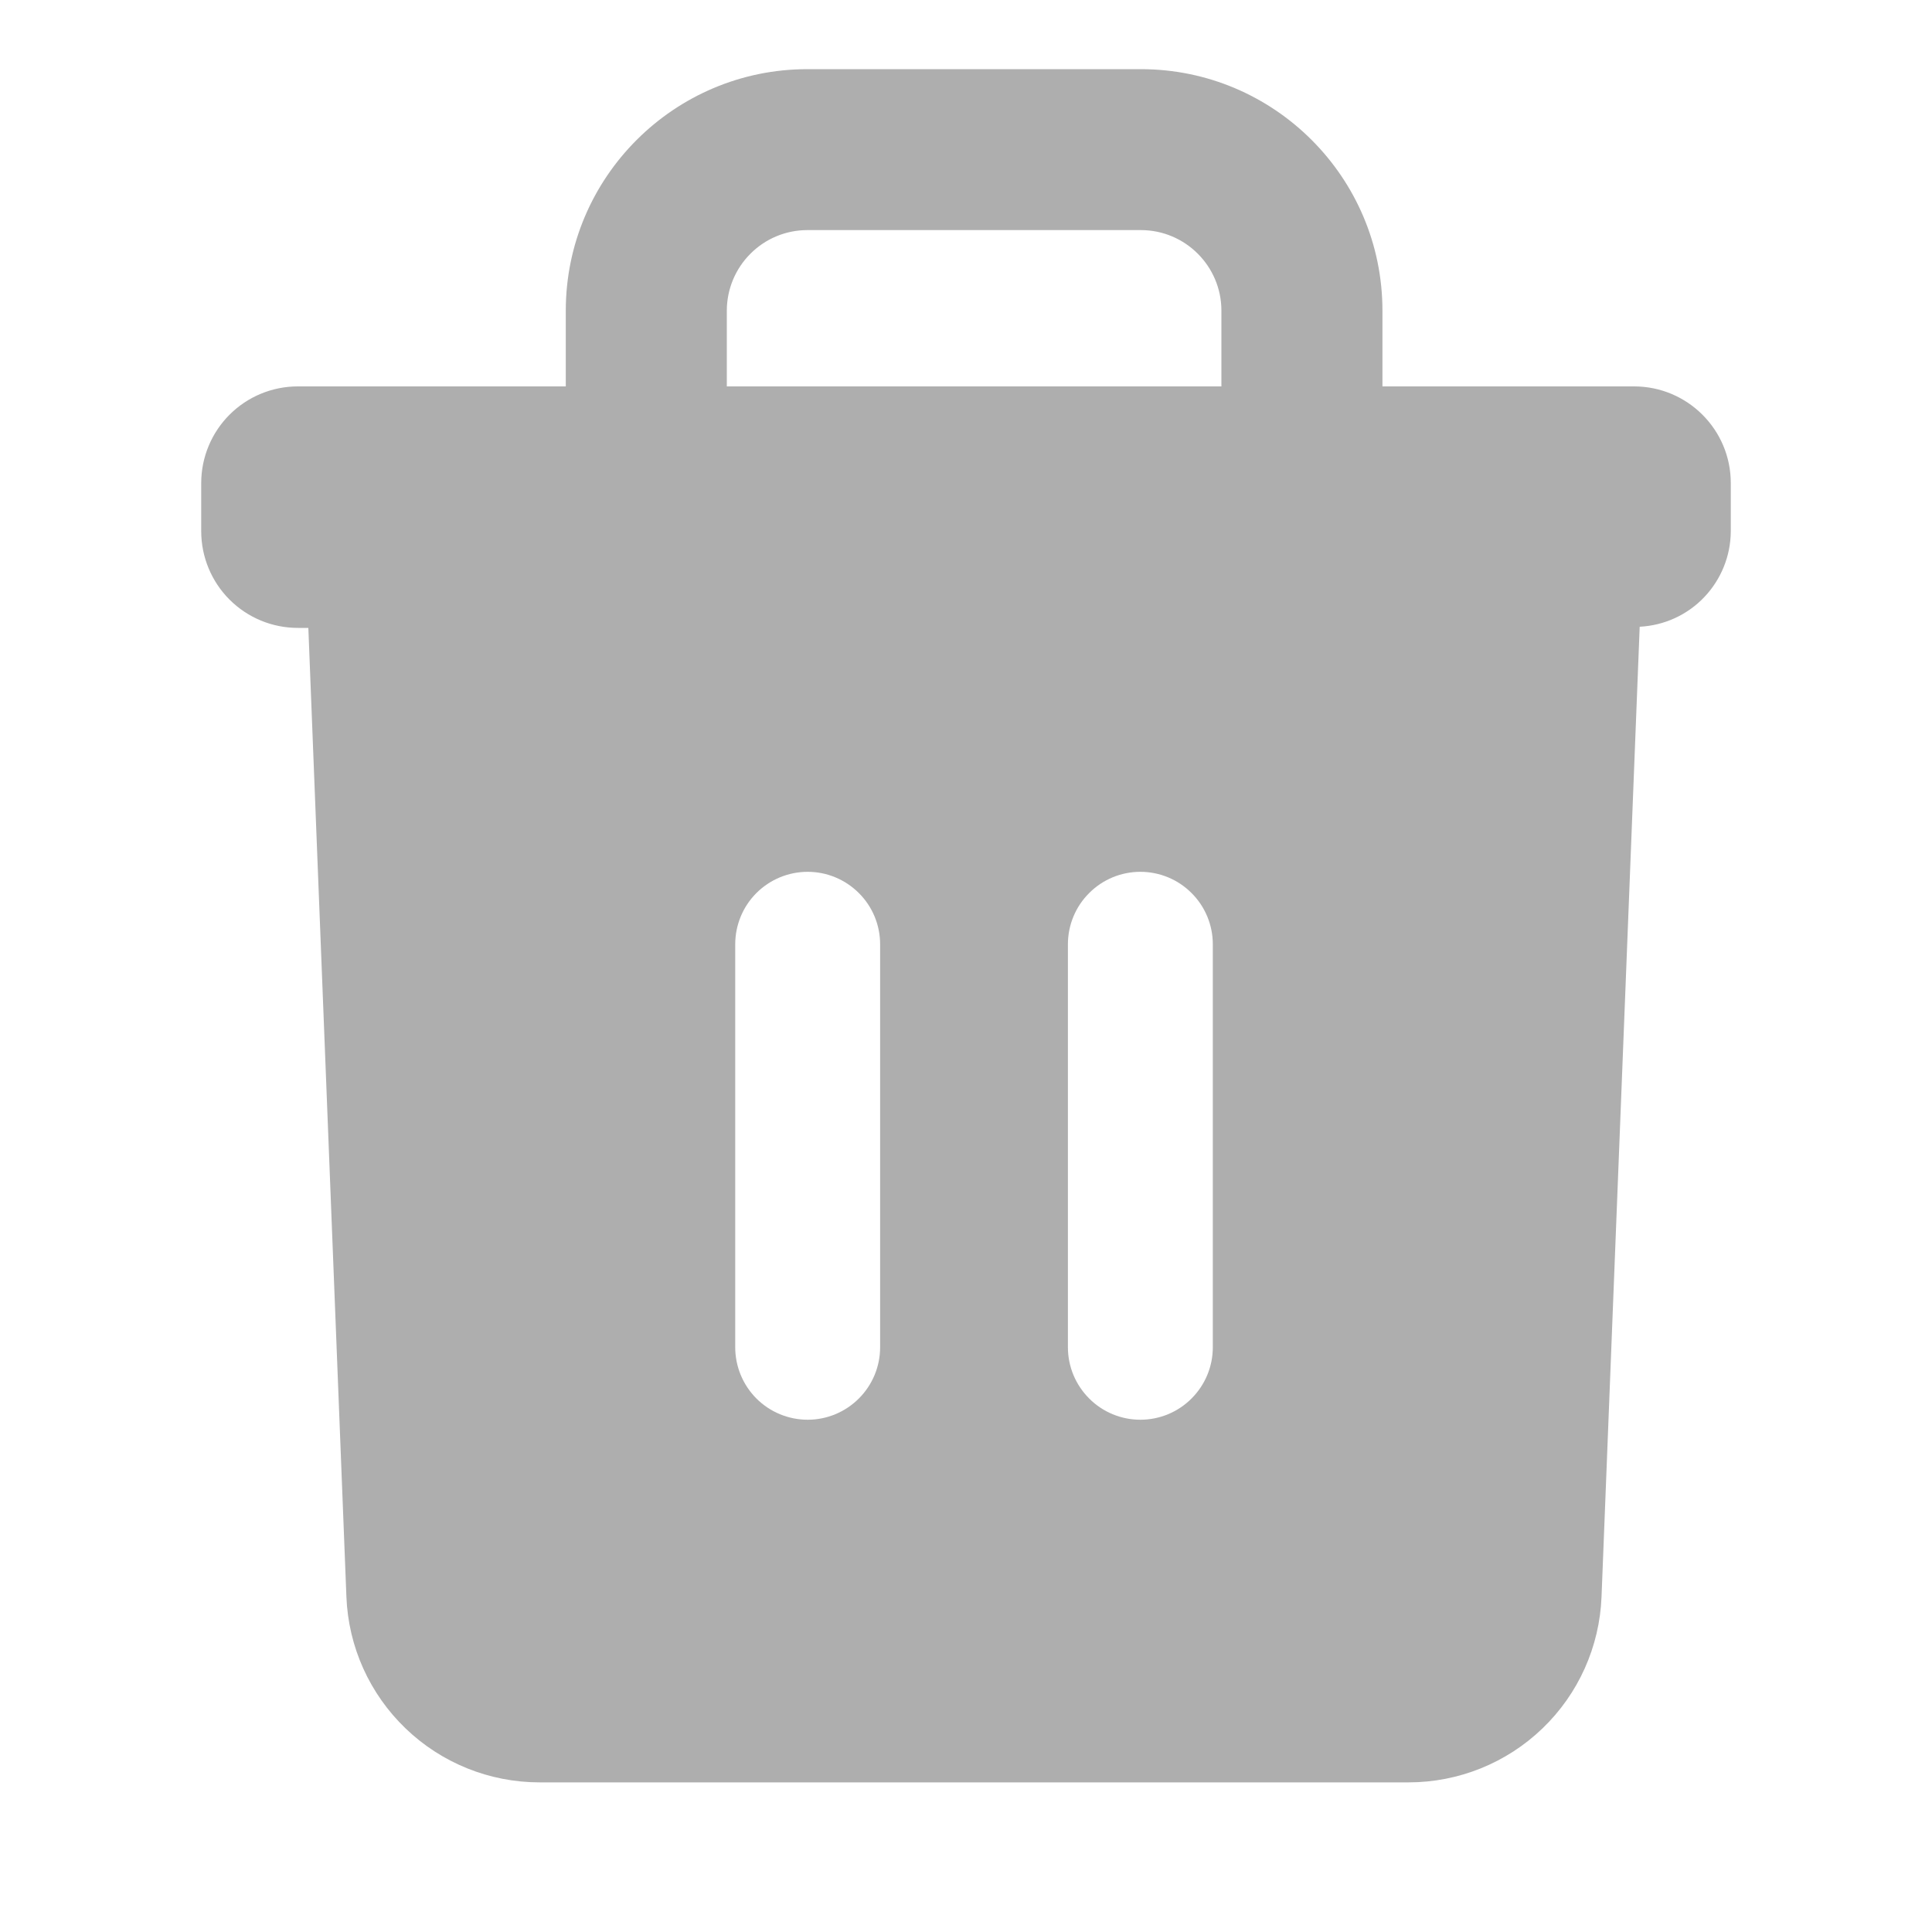
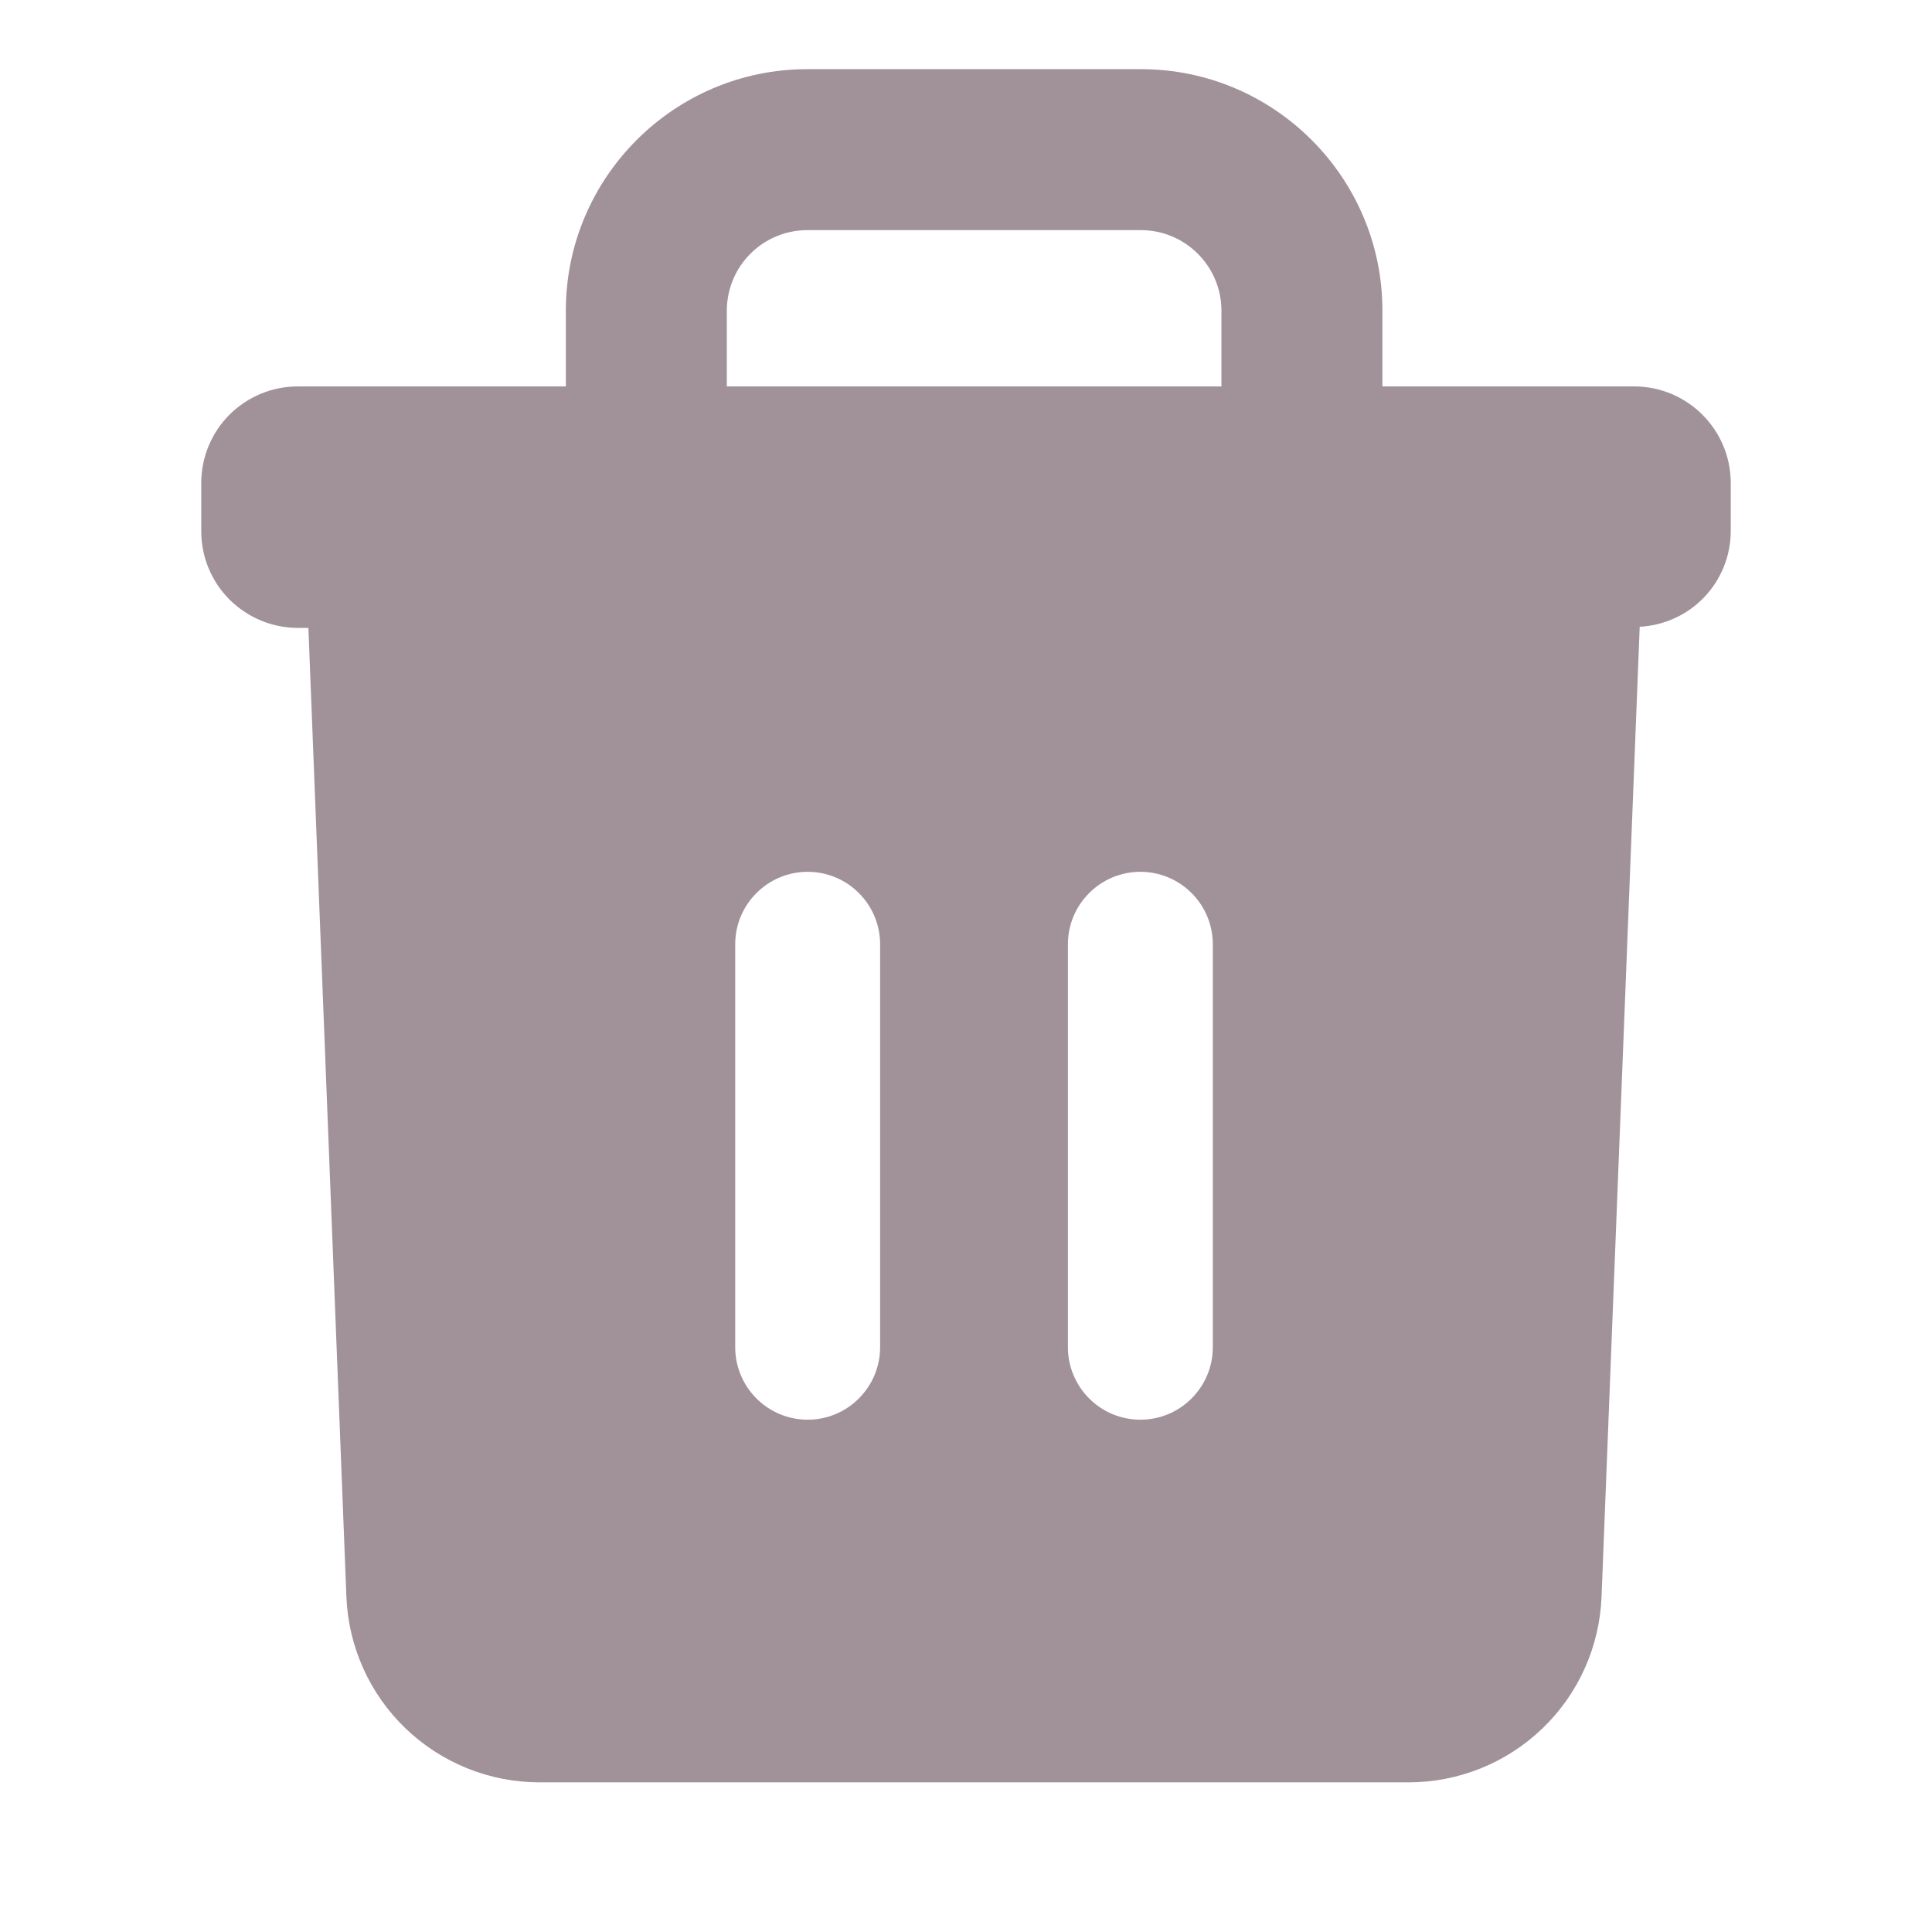
- <svg xmlns="http://www.w3.org/2000/svg" width="20" height="20" viewBox="0 0 20 20" fill="none">
-   <path fill-rule="evenodd" clip-rule="evenodd" d="M12.555 13.947C12.555 14.146 12.476 14.336 12.335 14.477C12.195 14.618 12.004 14.697 11.805 14.697C11.606 14.697 11.415 14.618 11.275 14.477C11.134 14.336 11.055 14.146 11.055 13.947V9.775C11.055 9.576 11.134 9.385 11.275 9.245C11.415 9.104 11.606 9.025 11.805 9.025C12.004 9.025 12.195 9.104 12.335 9.245C12.476 9.385 12.555 9.576 12.555 9.775V13.947ZM9.111 13.947C9.111 14.146 9.032 14.336 8.891 14.477C8.75 14.618 8.56 14.697 8.361 14.697C8.162 14.697 7.971 14.618 7.83 14.477C7.69 14.336 7.611 14.146 7.611 13.947V9.775C7.611 9.576 7.69 9.385 7.83 9.245C7.971 9.104 8.162 9.025 8.361 9.025C8.56 9.025 8.75 9.104 8.891 9.245C9.032 9.385 9.111 9.576 9.111 9.775V13.947ZM7.524 3.216C7.524 2.995 7.612 2.783 7.768 2.627C7.924 2.47 8.136 2.382 8.357 2.382H11.811C12.27 2.382 12.644 2.756 12.644 3.216V4H7.524V3.216ZM16.916 4H14.311V3.216C14.311 1.837 13.19 0.716 11.811 0.716H8.357C6.979 0.716 5.857 1.837 5.857 3.216V4H3.083C2.818 4 2.564 4.105 2.376 4.293C2.189 4.48 2.083 4.735 2.083 5V5.5C2.083 5.765 2.189 6.02 2.376 6.207C2.564 6.395 2.818 6.5 3.083 6.5H3.192L3.586 16.53C3.606 17.047 3.826 17.535 4.199 17.893C4.571 18.251 5.068 18.451 5.585 18.451H14.582C15.098 18.451 15.595 18.251 15.967 17.893C16.34 17.535 16.559 17.046 16.579 16.53L16.974 6.488C17.228 6.475 17.467 6.366 17.642 6.182C17.817 5.998 17.916 5.754 17.917 5.5V5C17.917 4.448 17.468 4 16.916 4Z" fill="#AEAEAE" />
+ <svg xmlns="http://www.w3.org/2000/svg" width="24" height="24" viewBox="0 0 24 24" fill="none">
+   <path fill-rule="evenodd" clip-rule="evenodd" d="M15.066 16.736C15.066 16.975 14.971 17.203 14.802 17.372C14.634 17.541 14.405 17.636 14.166 17.636C13.927 17.636 13.698 17.541 13.53 17.372C13.361 17.203 13.266 16.975 13.266 16.736V11.73C13.266 11.491 13.361 11.262 13.53 11.094C13.698 10.925 13.927 10.83 14.166 10.83C14.405 10.83 14.634 10.925 14.802 11.094C14.971 11.262 15.066 11.491 15.066 11.73V16.736ZM10.933 16.736C10.933 16.975 10.838 17.203 10.669 17.372C10.501 17.541 10.272 17.636 10.033 17.636C9.794 17.636 9.565 17.541 9.397 17.372C9.228 17.203 9.133 16.975 9.133 16.736V11.73C9.133 11.491 9.228 11.262 9.397 11.094C9.565 10.925 9.794 10.83 10.033 10.83C10.272 10.83 10.501 10.925 10.669 11.094C10.838 11.262 10.933 11.491 10.933 11.73V16.736ZM9.029 3.859C9.029 3.594 9.134 3.339 9.322 3.152C9.509 2.964 9.764 2.859 10.029 2.859H14.173C14.724 2.859 15.173 3.307 15.173 3.859V4.8H9.029V3.859ZM20.299 4.8H17.173V3.859C17.173 2.205 15.828 0.859 14.173 0.859H10.029C8.375 0.859 7.029 2.205 7.029 3.859V4.8H3.7C3.382 4.8 3.077 4.926 2.851 5.151C2.626 5.376 2.5 5.682 2.5 6V6.6C2.5 6.918 2.626 7.223 2.851 7.448C3.077 7.673 3.382 7.8 3.7 7.8H3.831L4.303 19.836C4.328 20.456 4.591 21.042 5.038 21.471C5.486 21.901 6.082 22.141 6.702 22.141H17.498C18.118 22.141 18.714 21.901 19.161 21.471C19.608 21.042 19.871 20.455 19.895 19.836L20.369 7.786C20.673 7.77 20.96 7.639 21.171 7.418C21.381 7.197 21.499 6.905 21.5 6.6V6C21.5 5.338 20.962 4.8 20.299 4.8Z" fill="#A1929A" />
</svg>
